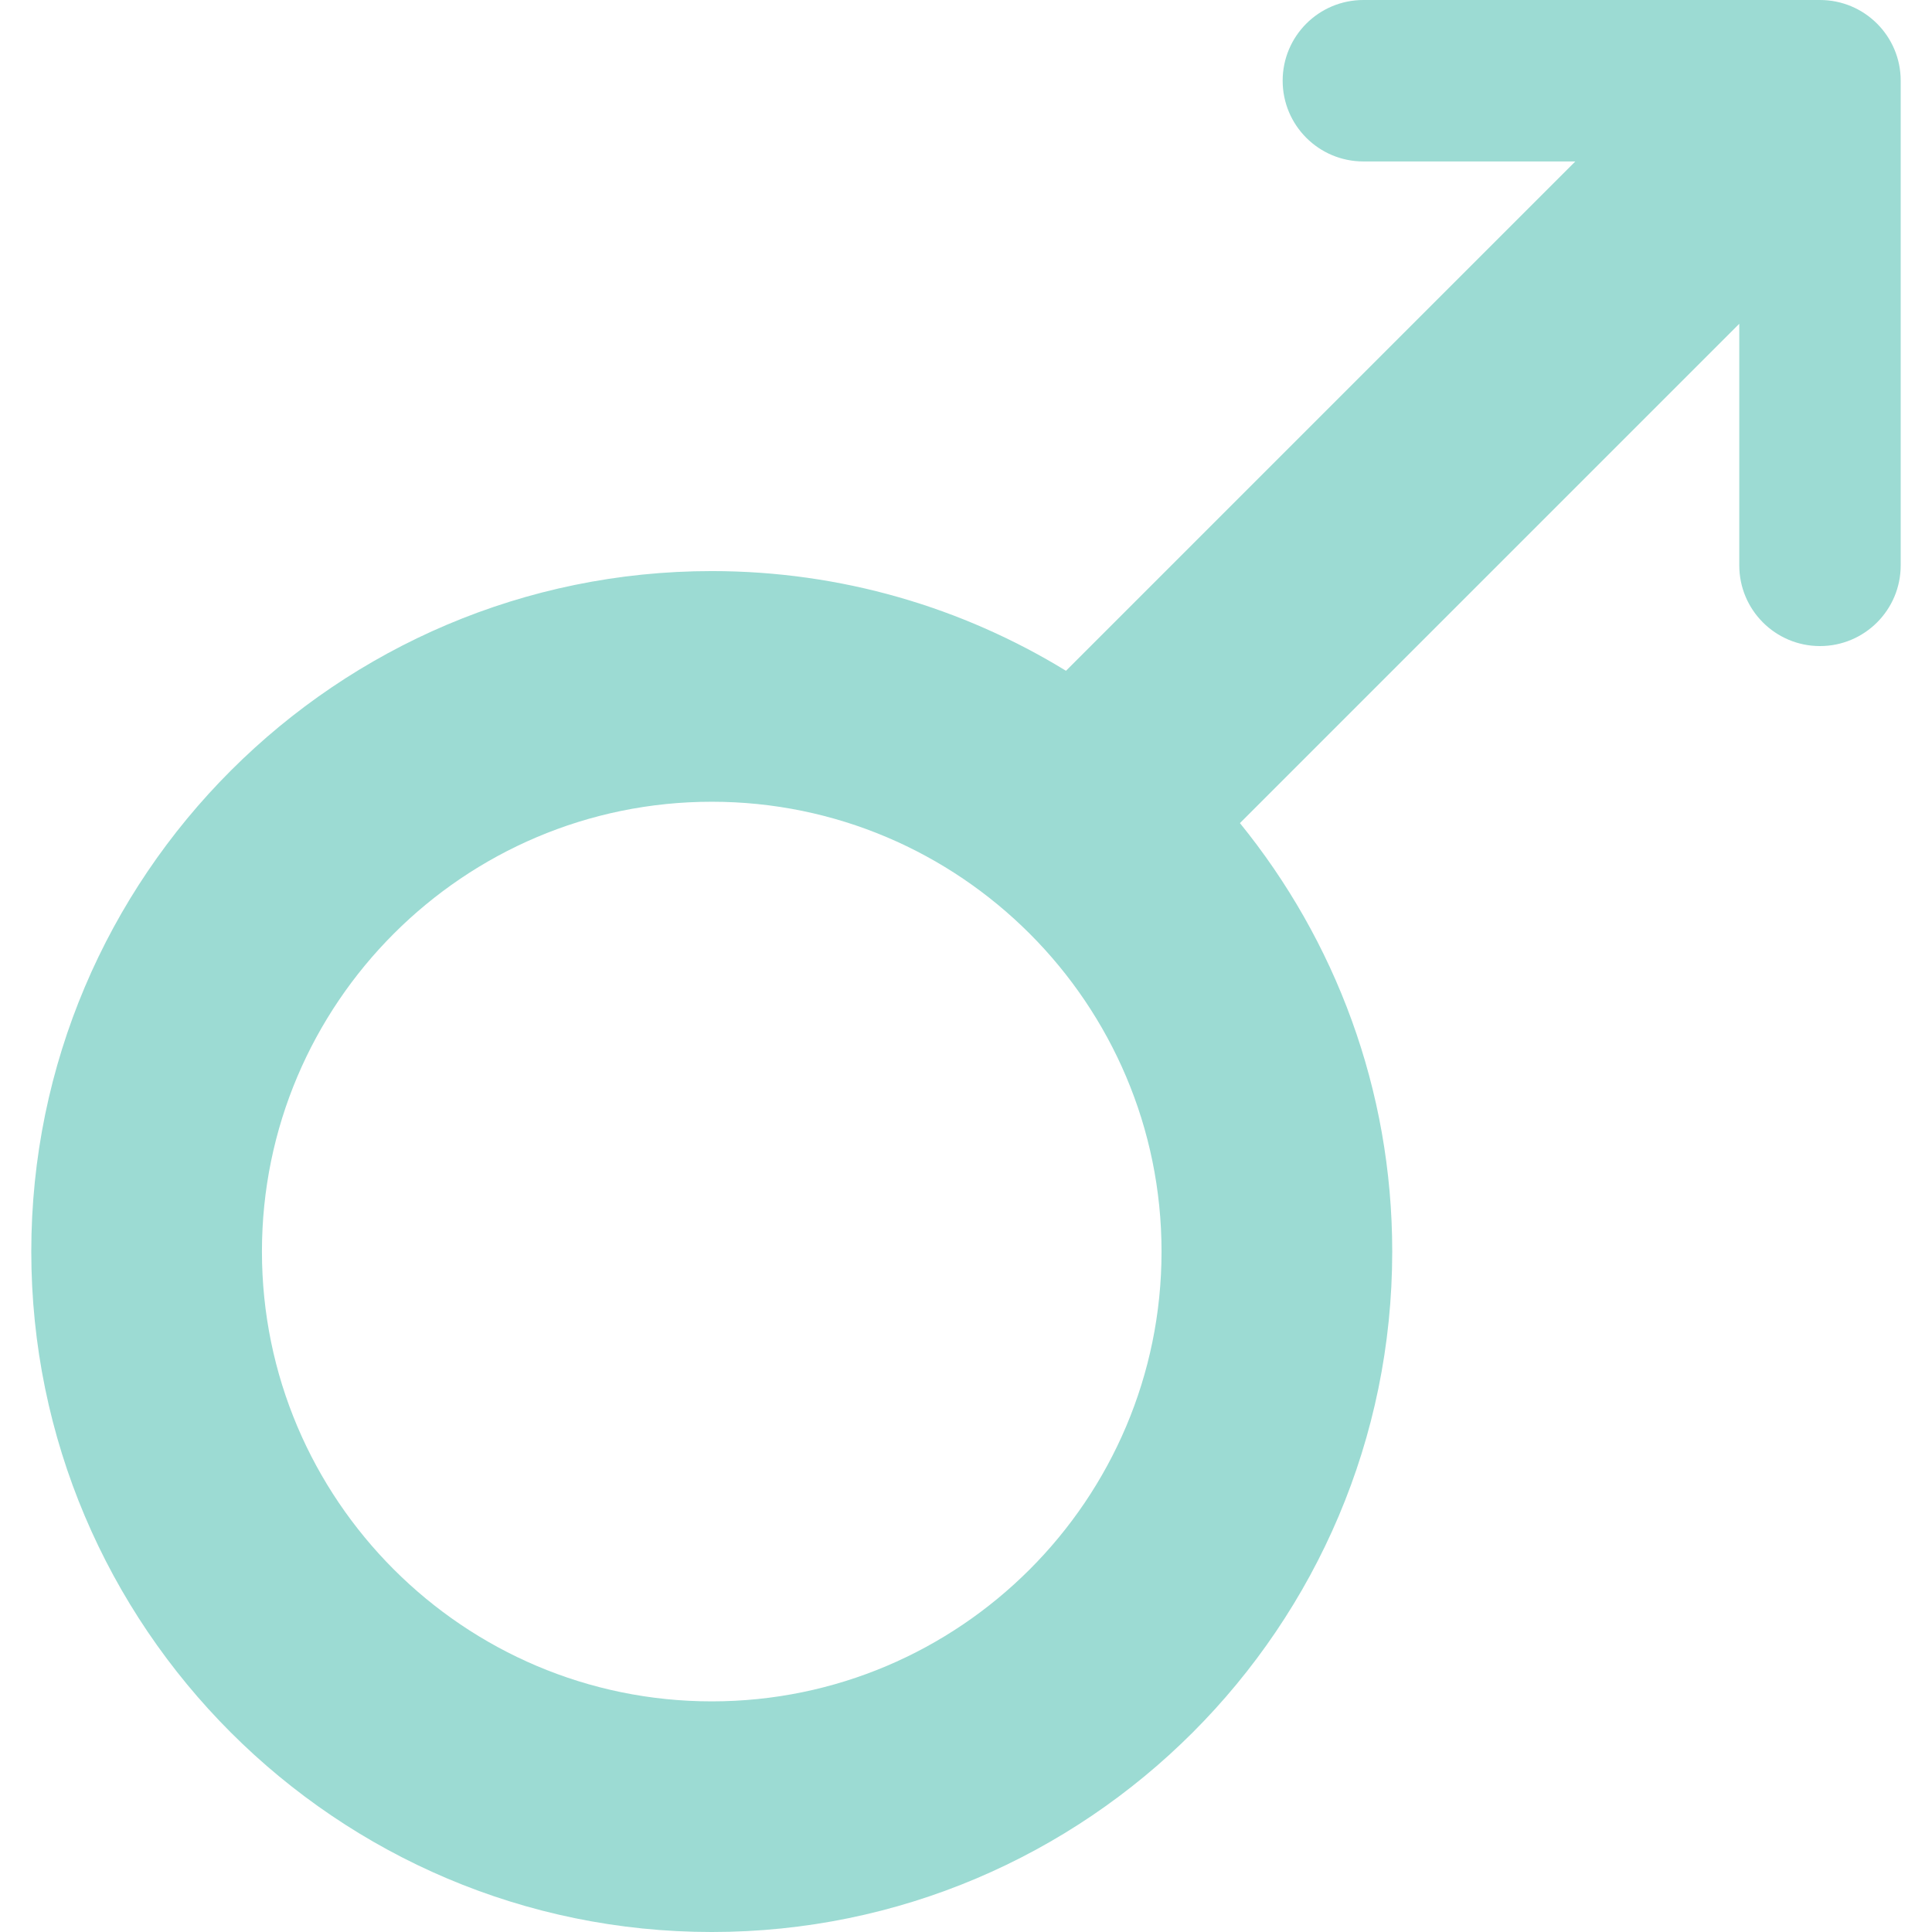
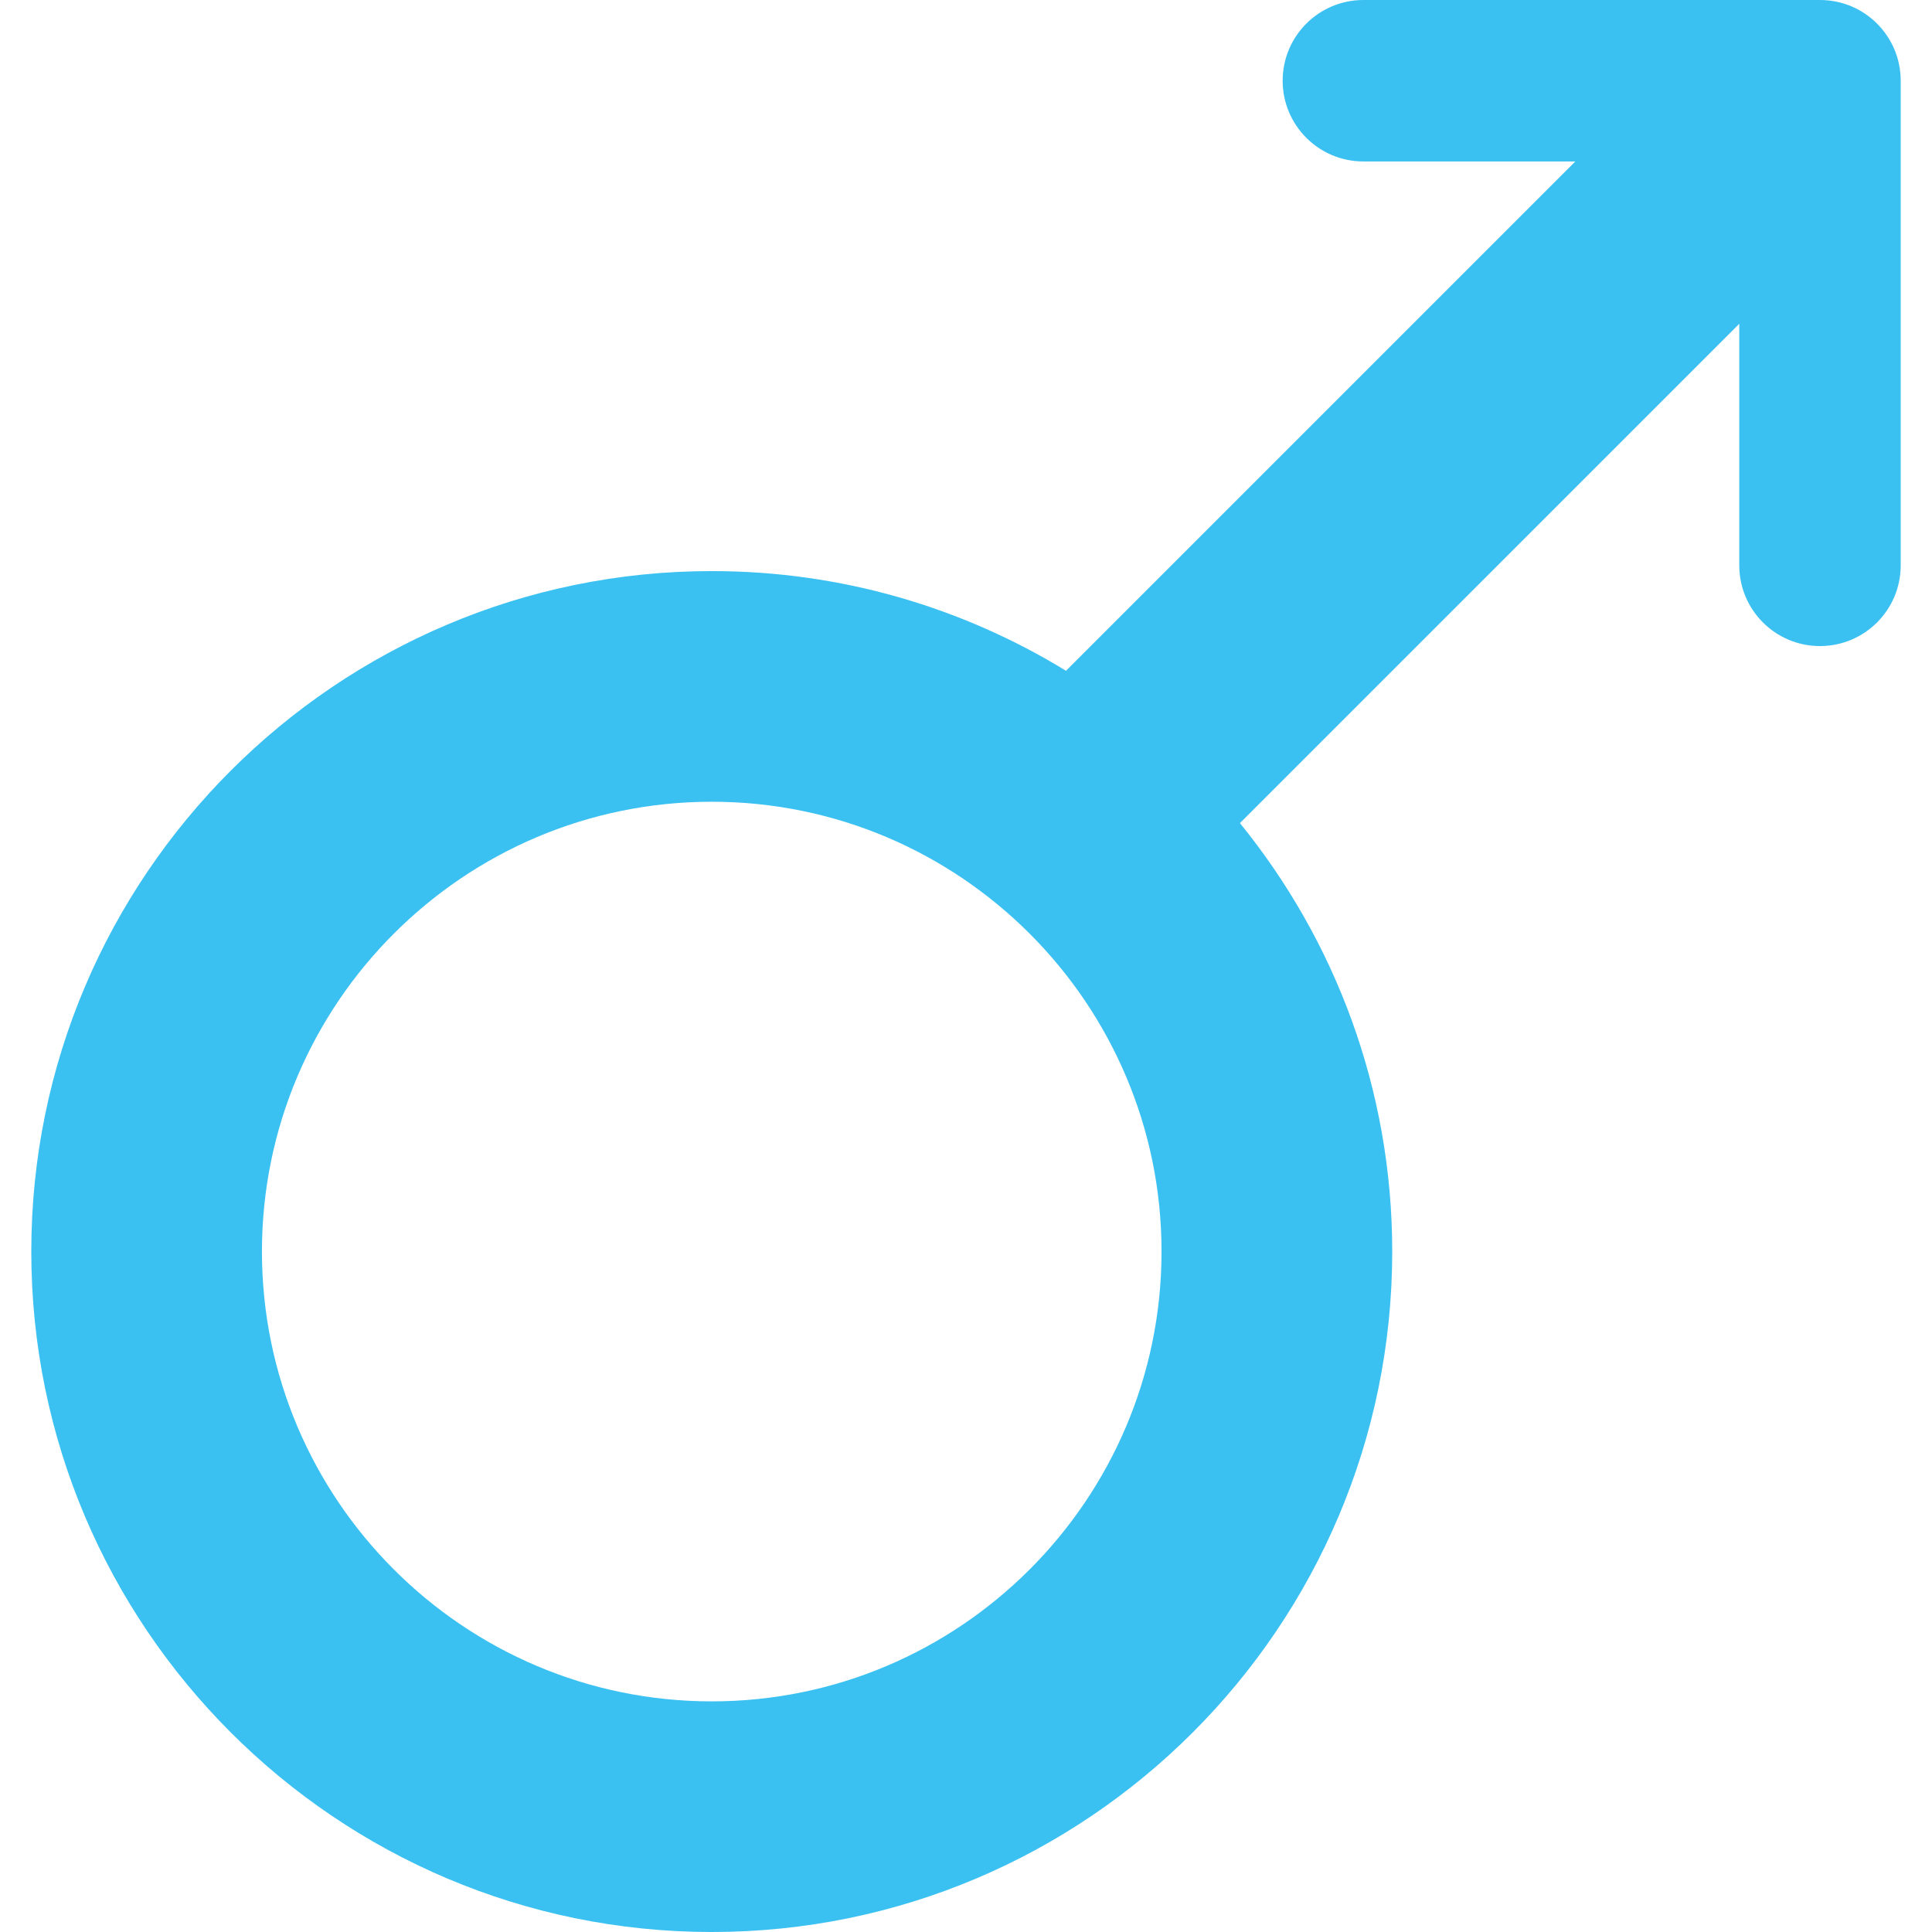
- <svg xmlns="http://www.w3.org/2000/svg" fill="#9cdbd3" version="1.1" id="Capa_1" width="800px" height="800px" viewBox="0 0 393.739 393.739" xml:space="preserve">
+ <svg xmlns="http://www.w3.org/2000/svg" fill="#3ac1f2" version="1.1" id="Capa_1" width="800px" height="800px" viewBox="0 0 393.739 393.739" xml:space="preserve">
  <g>
    <path d="M370.907,0h-93.048c-9.091,0-16.455,7.365-16.455,16.45c0,9.085,7.364,16.453,16.455,16.453h43.19L217.25,136.704   c-21.049-12.879-45.768-20.318-72.194-20.318c-76.468,0-138.679,62.208-138.679,138.676c0,76.474,62.211,138.678,138.679,138.678   s138.678-62.204,138.678-138.678c0-33.07-11.655-63.455-31.037-87.314L354.462,65.985v49.231c0,9.085,7.365,16.452,16.444,16.452   c9.09,0,16.455-7.367,16.455-16.452V16.45C387.362,7.365,379.997,0,370.907,0z M145.056,346.737   c-50.546,0-91.673-41.127-91.673-91.676c0-50.543,41.121-91.667,91.673-91.667c50.546,0,91.664,41.124,91.664,91.667   C236.72,305.61,195.602,346.737,145.056,346.737z" />
  </g>
</svg>
